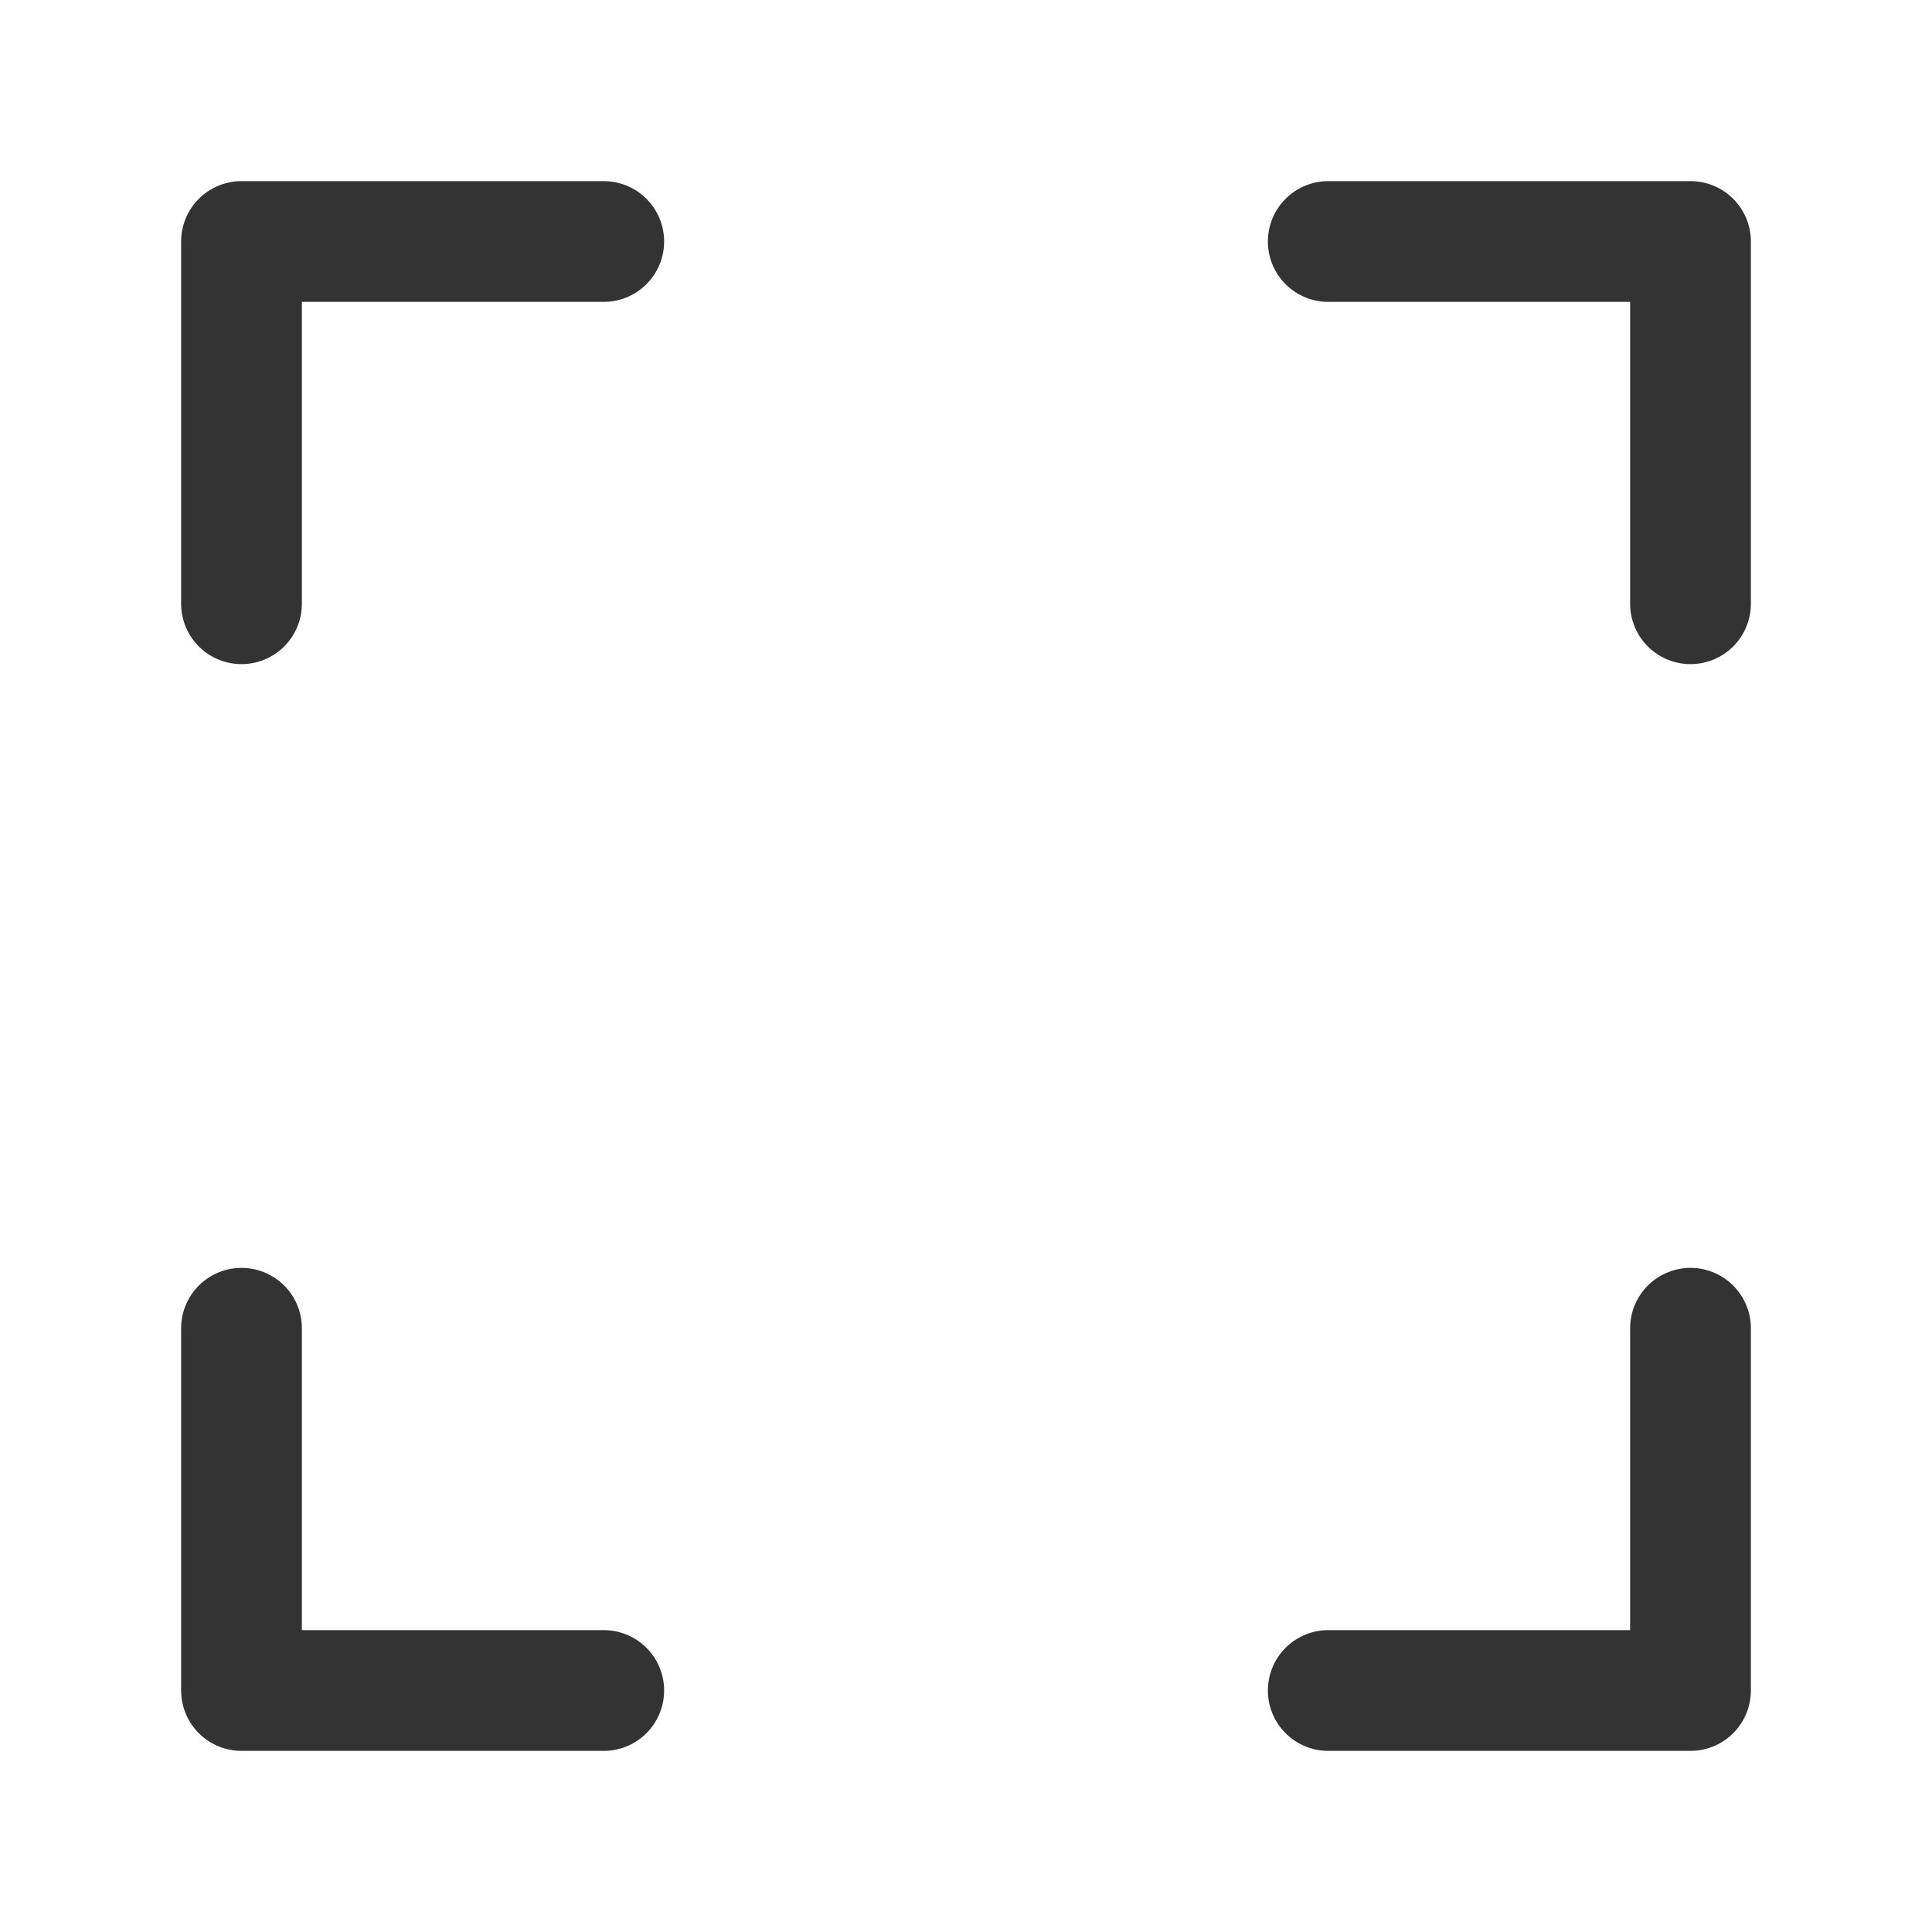
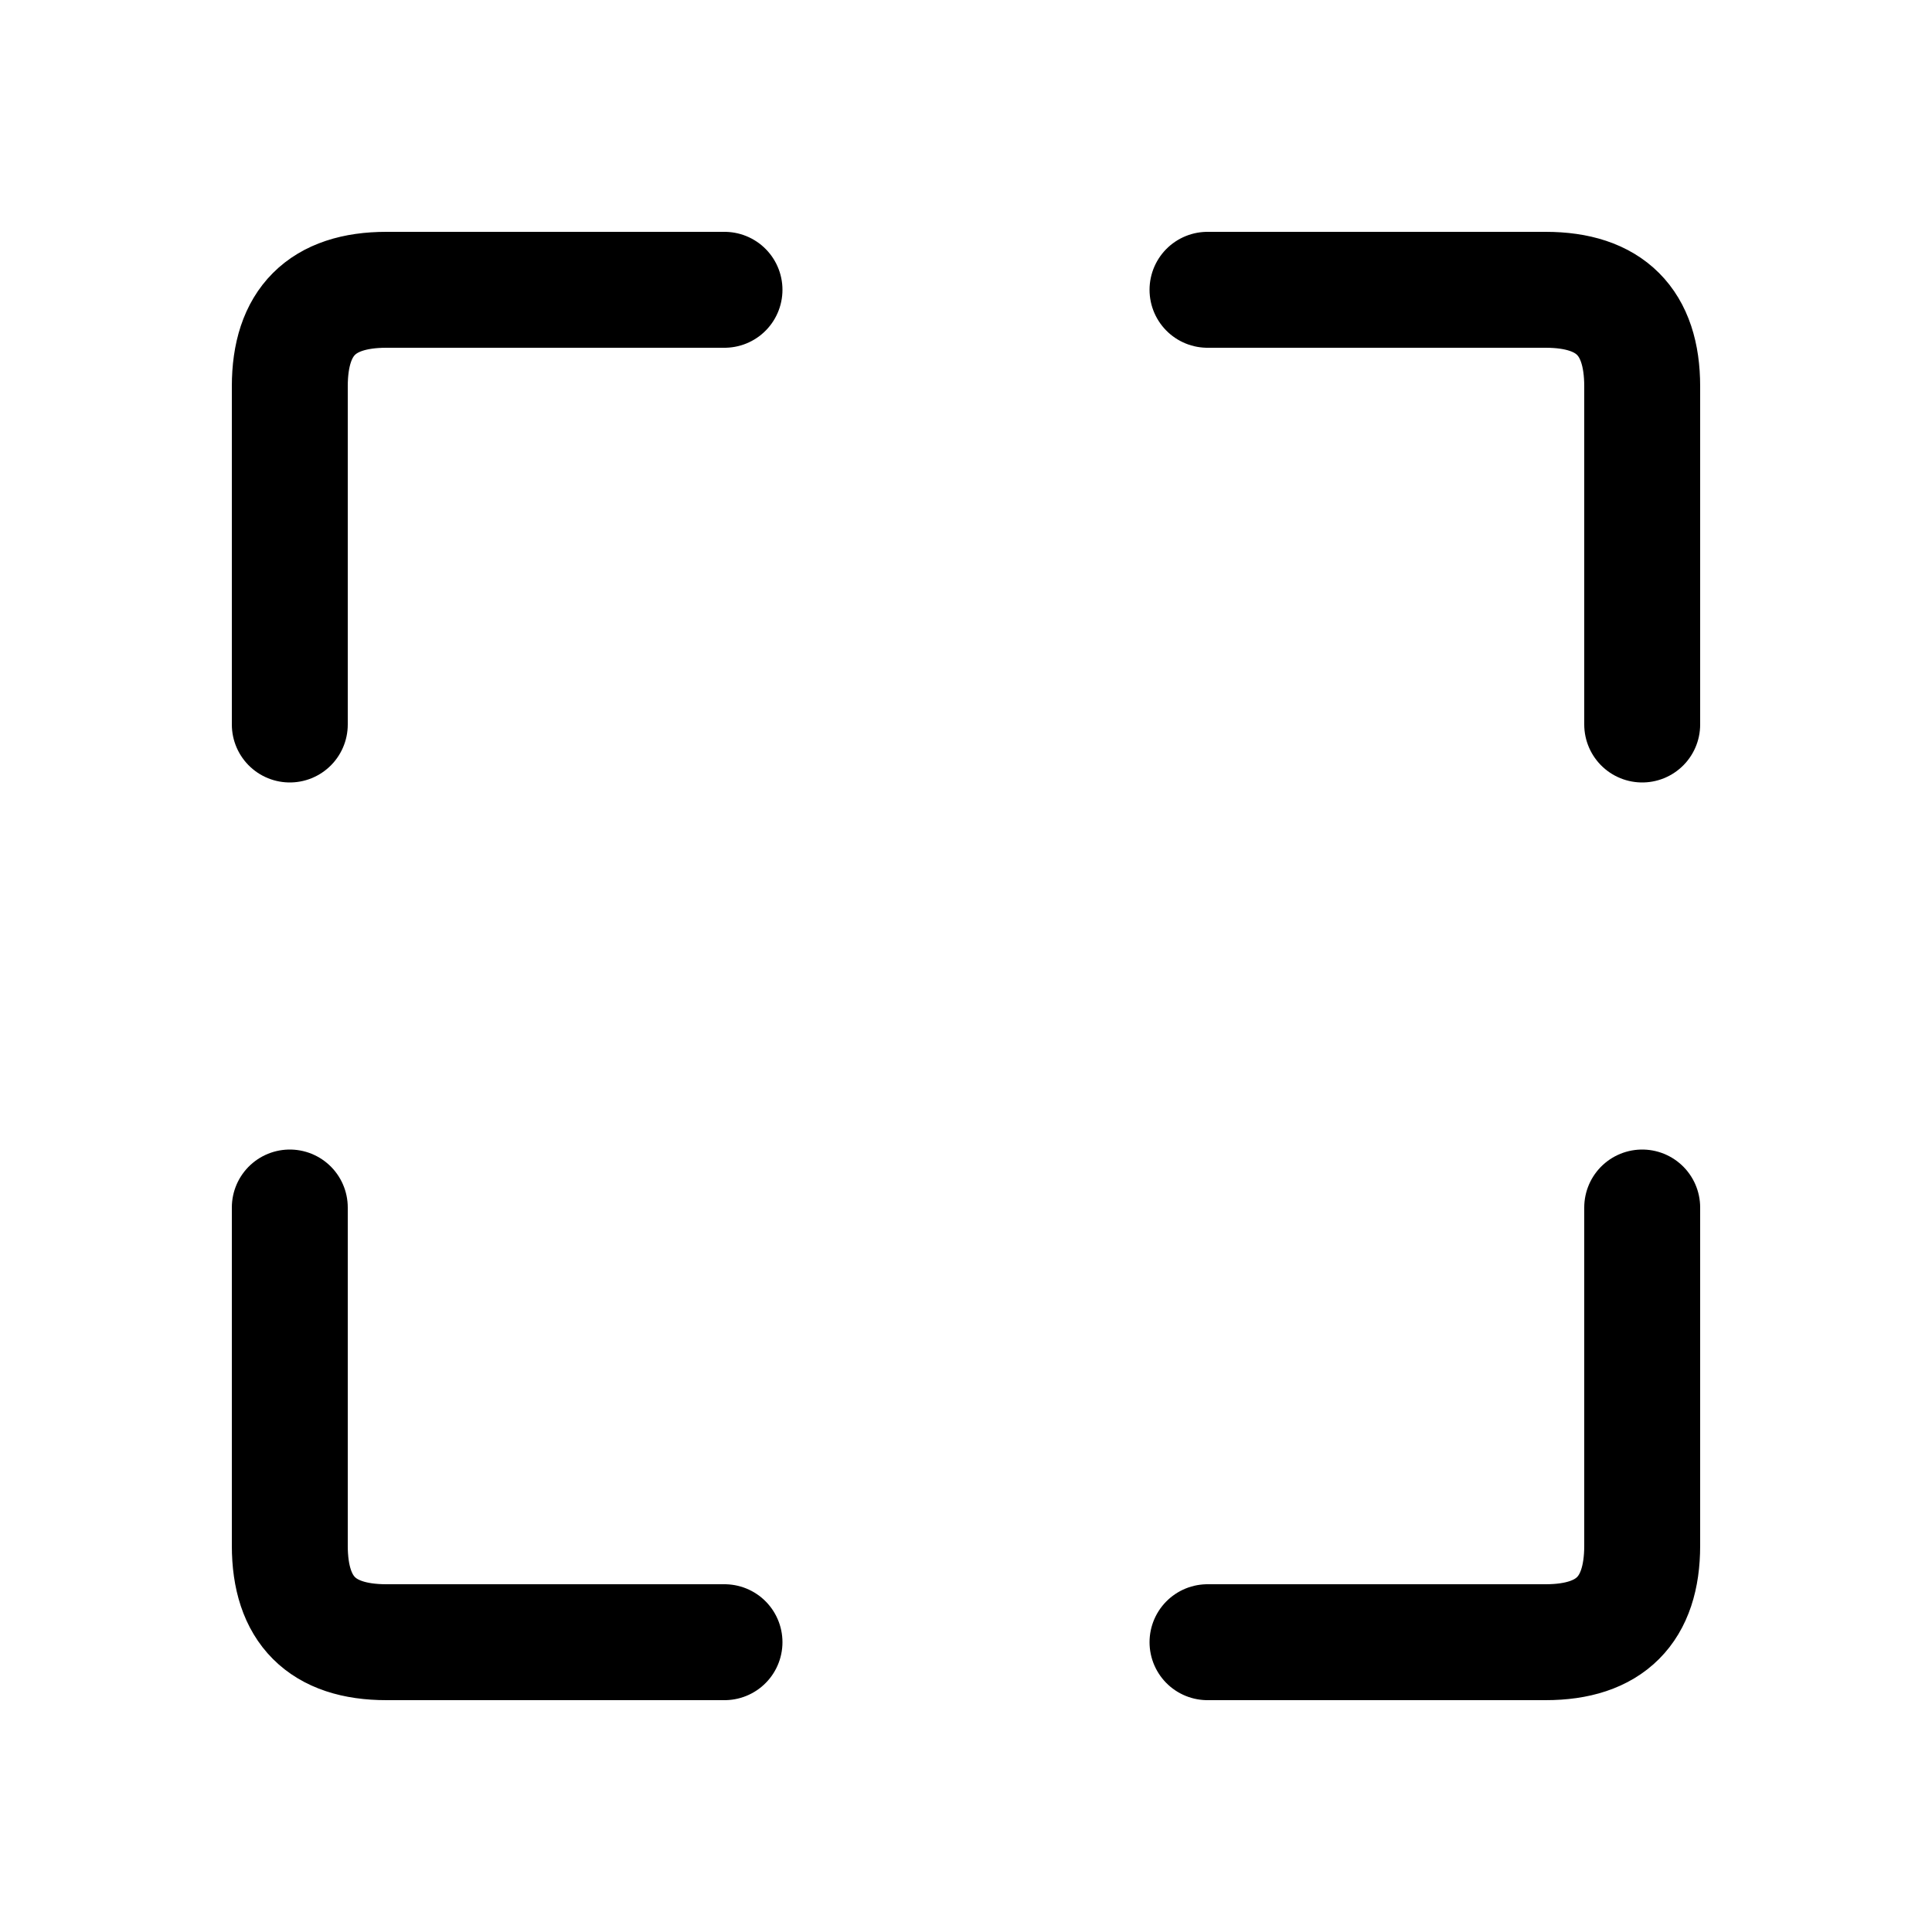
- <svg xmlns="http://www.w3.org/2000/svg" width="16" height="16" viewBox="0 0 48 48" fill="none">
-   <path d="M33 6H42V15" stroke="#333" stroke-width="3" stroke-linecap="round" stroke-linejoin="round" />
-   <path d="M42 33V42H33" stroke="#333" stroke-width="3" stroke-linecap="round" stroke-linejoin="round" />
-   <path d="M15 42H6V33" stroke="#333" stroke-width="3" stroke-linecap="round" stroke-linejoin="round" />
-   <path d="M6 15V6H15" stroke="#333" stroke-width="3" stroke-linecap="round" stroke-linejoin="round" />
+ <svg xmlns="http://www.w3.org/2000/svg" width="20" height="20" viewBox="0 0 20 20" fill="none" stroke="currentColor" stroke-width="1.2" stroke-linecap="round" stroke-linejoin="round">
+   <path d="M3 7.5V4q0-1 1-1h3.5M12.5 3H16q1 0 1 1v3.5M17 12.5V16q0 1-1 1h-3.5M7.5 17H4q-1 0-1-1v-3.5" />
</svg>
